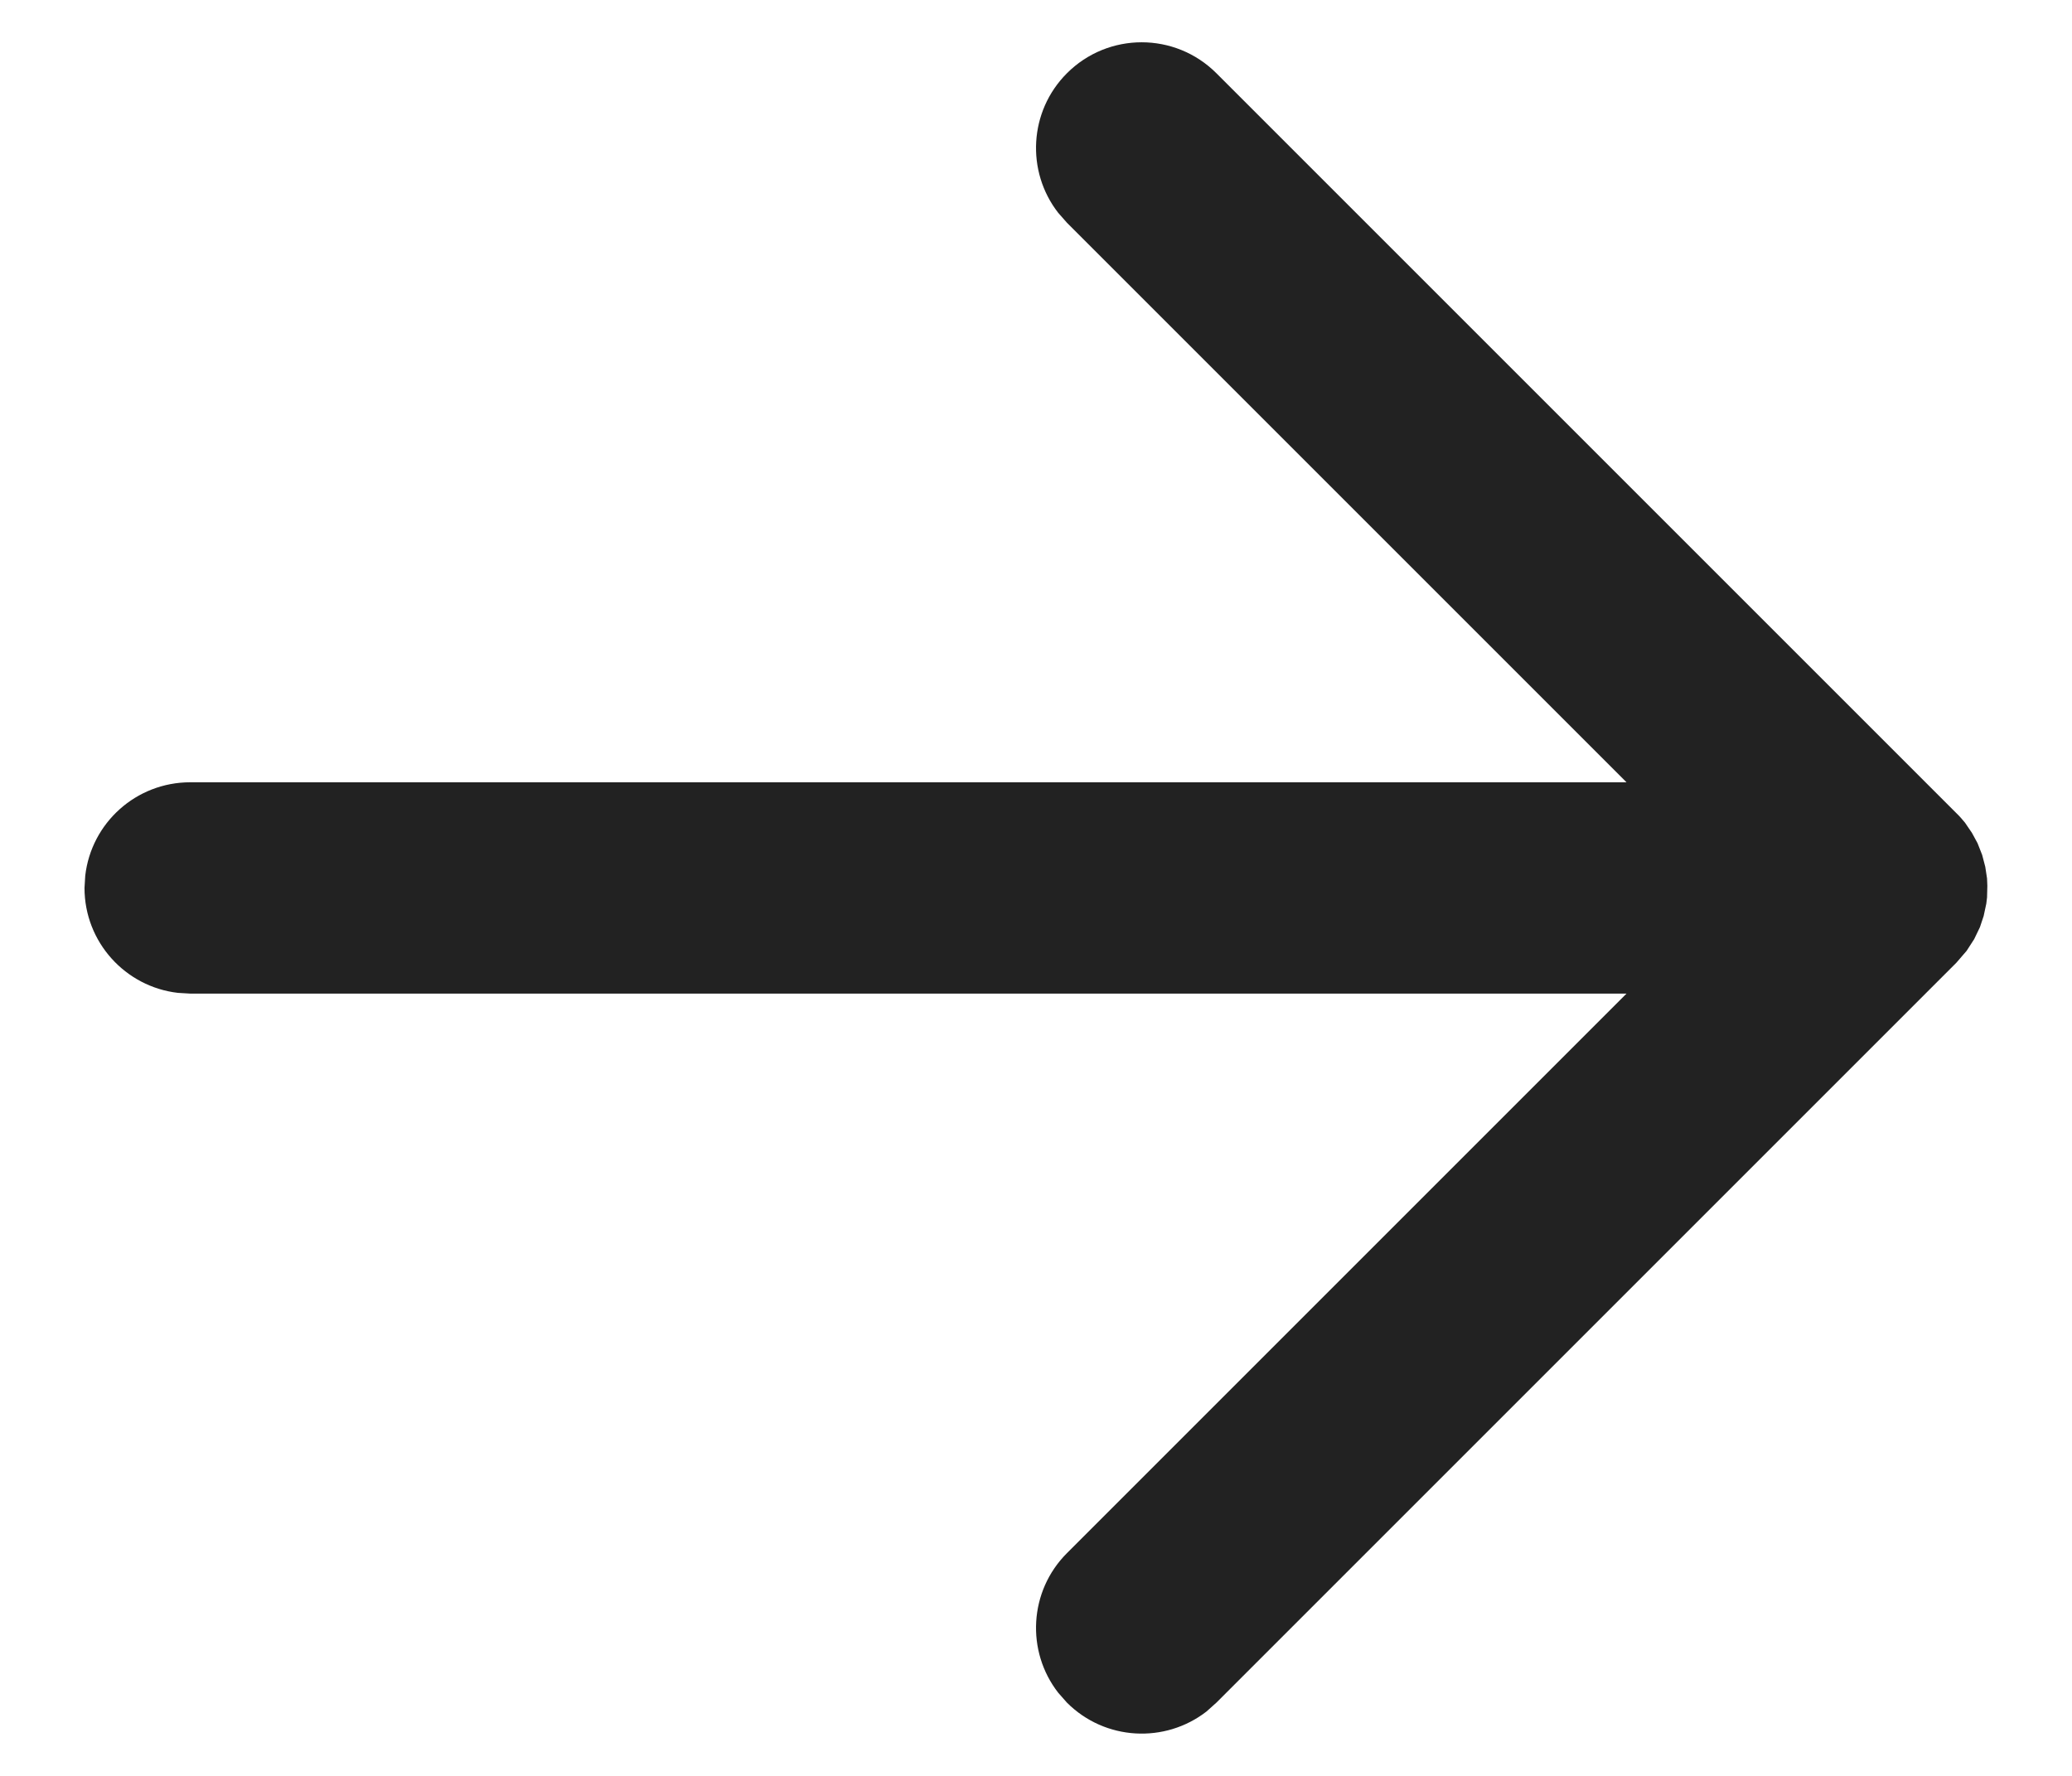
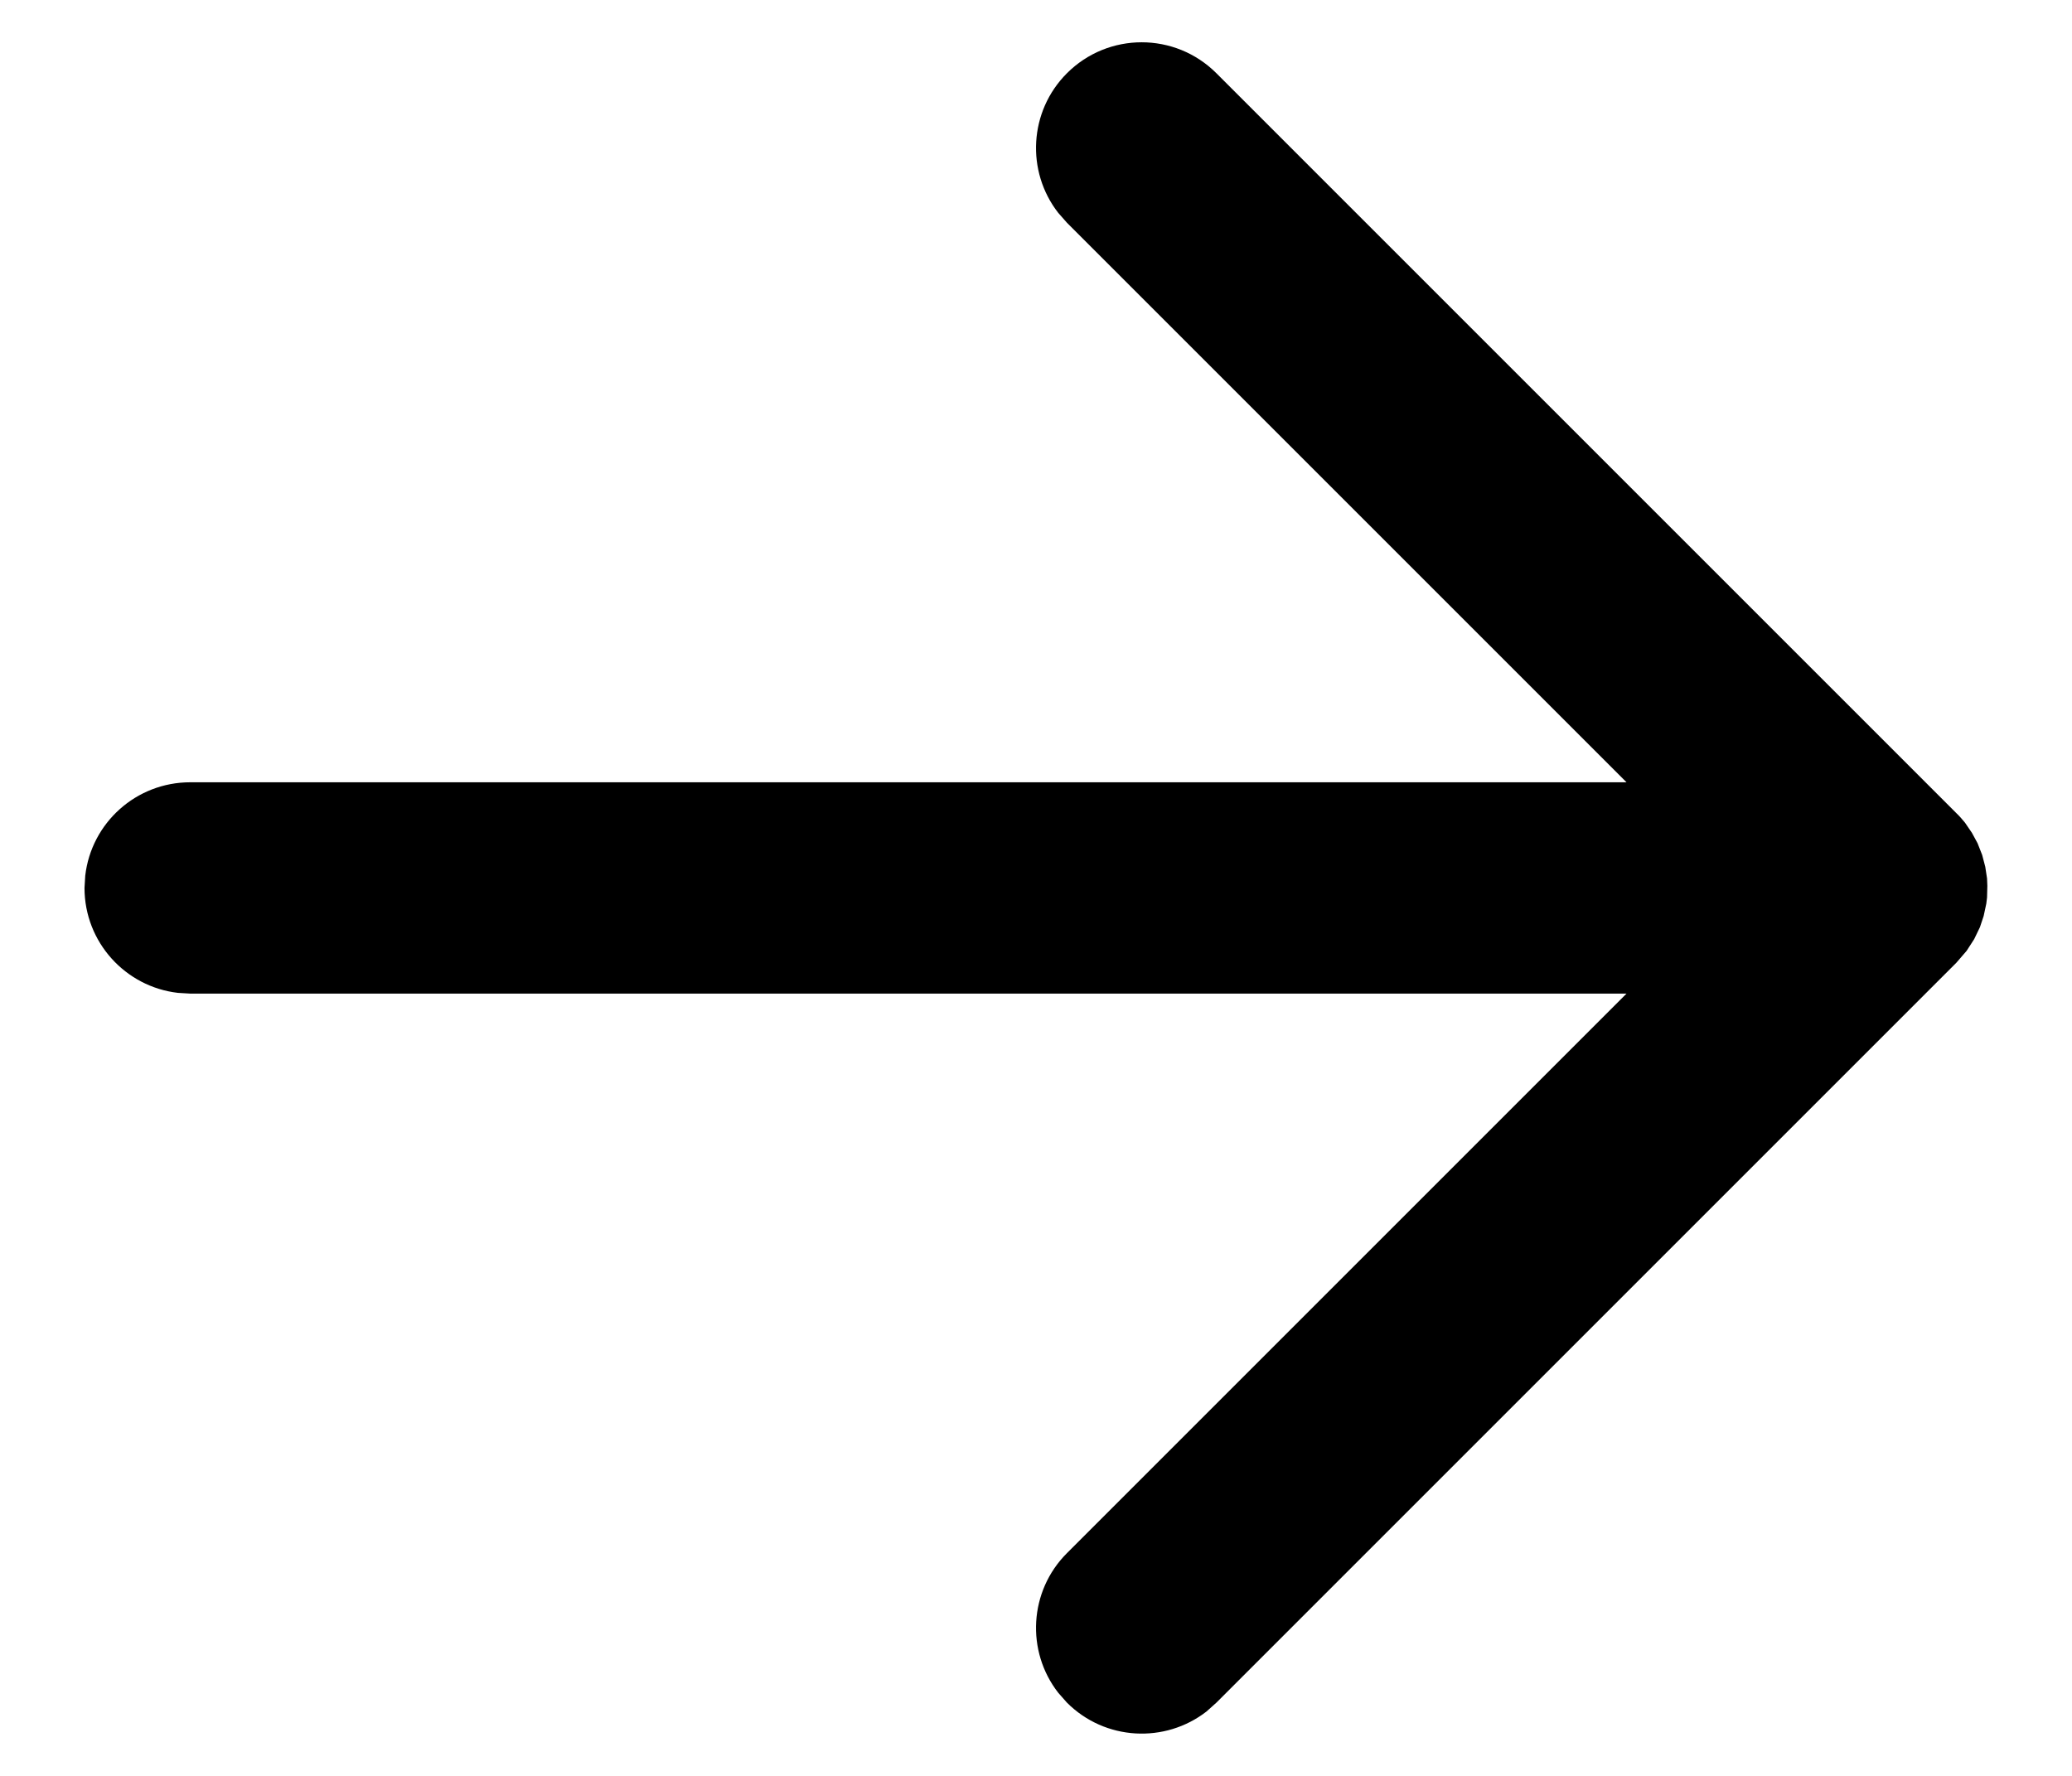
- <svg xmlns="http://www.w3.org/2000/svg" width="14" height="12" viewBox="0 0 14 12" fill="none">
-   <path d="M13.219 5.495L8.219 0.495C7.94 0.216 7.488 0.216 7.209 0.495C6.952 0.752 6.932 1.158 7.15 1.438L7.209 1.505L10.99 5.286H1.286C0.919 5.286 0.617 5.561 0.576 5.917L0.571 6C0.571 6.366 0.847 6.668 1.202 6.709L1.286 6.714H10.99L7.209 10.495C6.952 10.752 6.932 11.158 7.15 11.438L7.209 11.505C7.467 11.763 7.872 11.782 8.152 11.565L8.219 11.505L13.219 6.505L13.288 6.425L13.339 6.346L13.378 6.265L13.403 6.19L13.421 6.106L13.426 6.064L13.428 5.986L13.426 5.936L13.414 5.857L13.393 5.777L13.362 5.698L13.324 5.628L13.277 5.559C13.259 5.537 13.24 5.515 13.219 5.495L8.219 0.495L13.219 5.495Z" fill="#222222" />
+ <svg xmlns="http://www.w3.org/2000/svg" width="14" height="12" viewBox="0 0 14 12">
+   <path d="M13.219 5.495L8.219 0.495C7.94 0.216 7.488 0.216 7.209 0.495C6.952 0.752 6.932 1.158 7.15 1.438L7.209 1.505L10.99 5.286H1.286C0.919 5.286 0.617 5.561 0.576 5.917L0.571 6C0.571 6.366 0.847 6.668 1.202 6.709L1.286 6.714H10.99L7.209 10.495C6.952 10.752 6.932 11.158 7.15 11.438L7.209 11.505C7.467 11.763 7.872 11.782 8.152 11.565L8.219 11.505L13.219 6.505L13.288 6.425L13.339 6.346L13.378 6.265L13.403 6.19L13.421 6.106L13.426 6.064L13.428 5.986L13.426 5.936L13.414 5.857L13.393 5.777L13.362 5.698L13.324 5.628L13.277 5.559C13.259 5.537 13.24 5.515 13.219 5.495L8.219 0.495L13.219 5.495Z" />
</svg>
